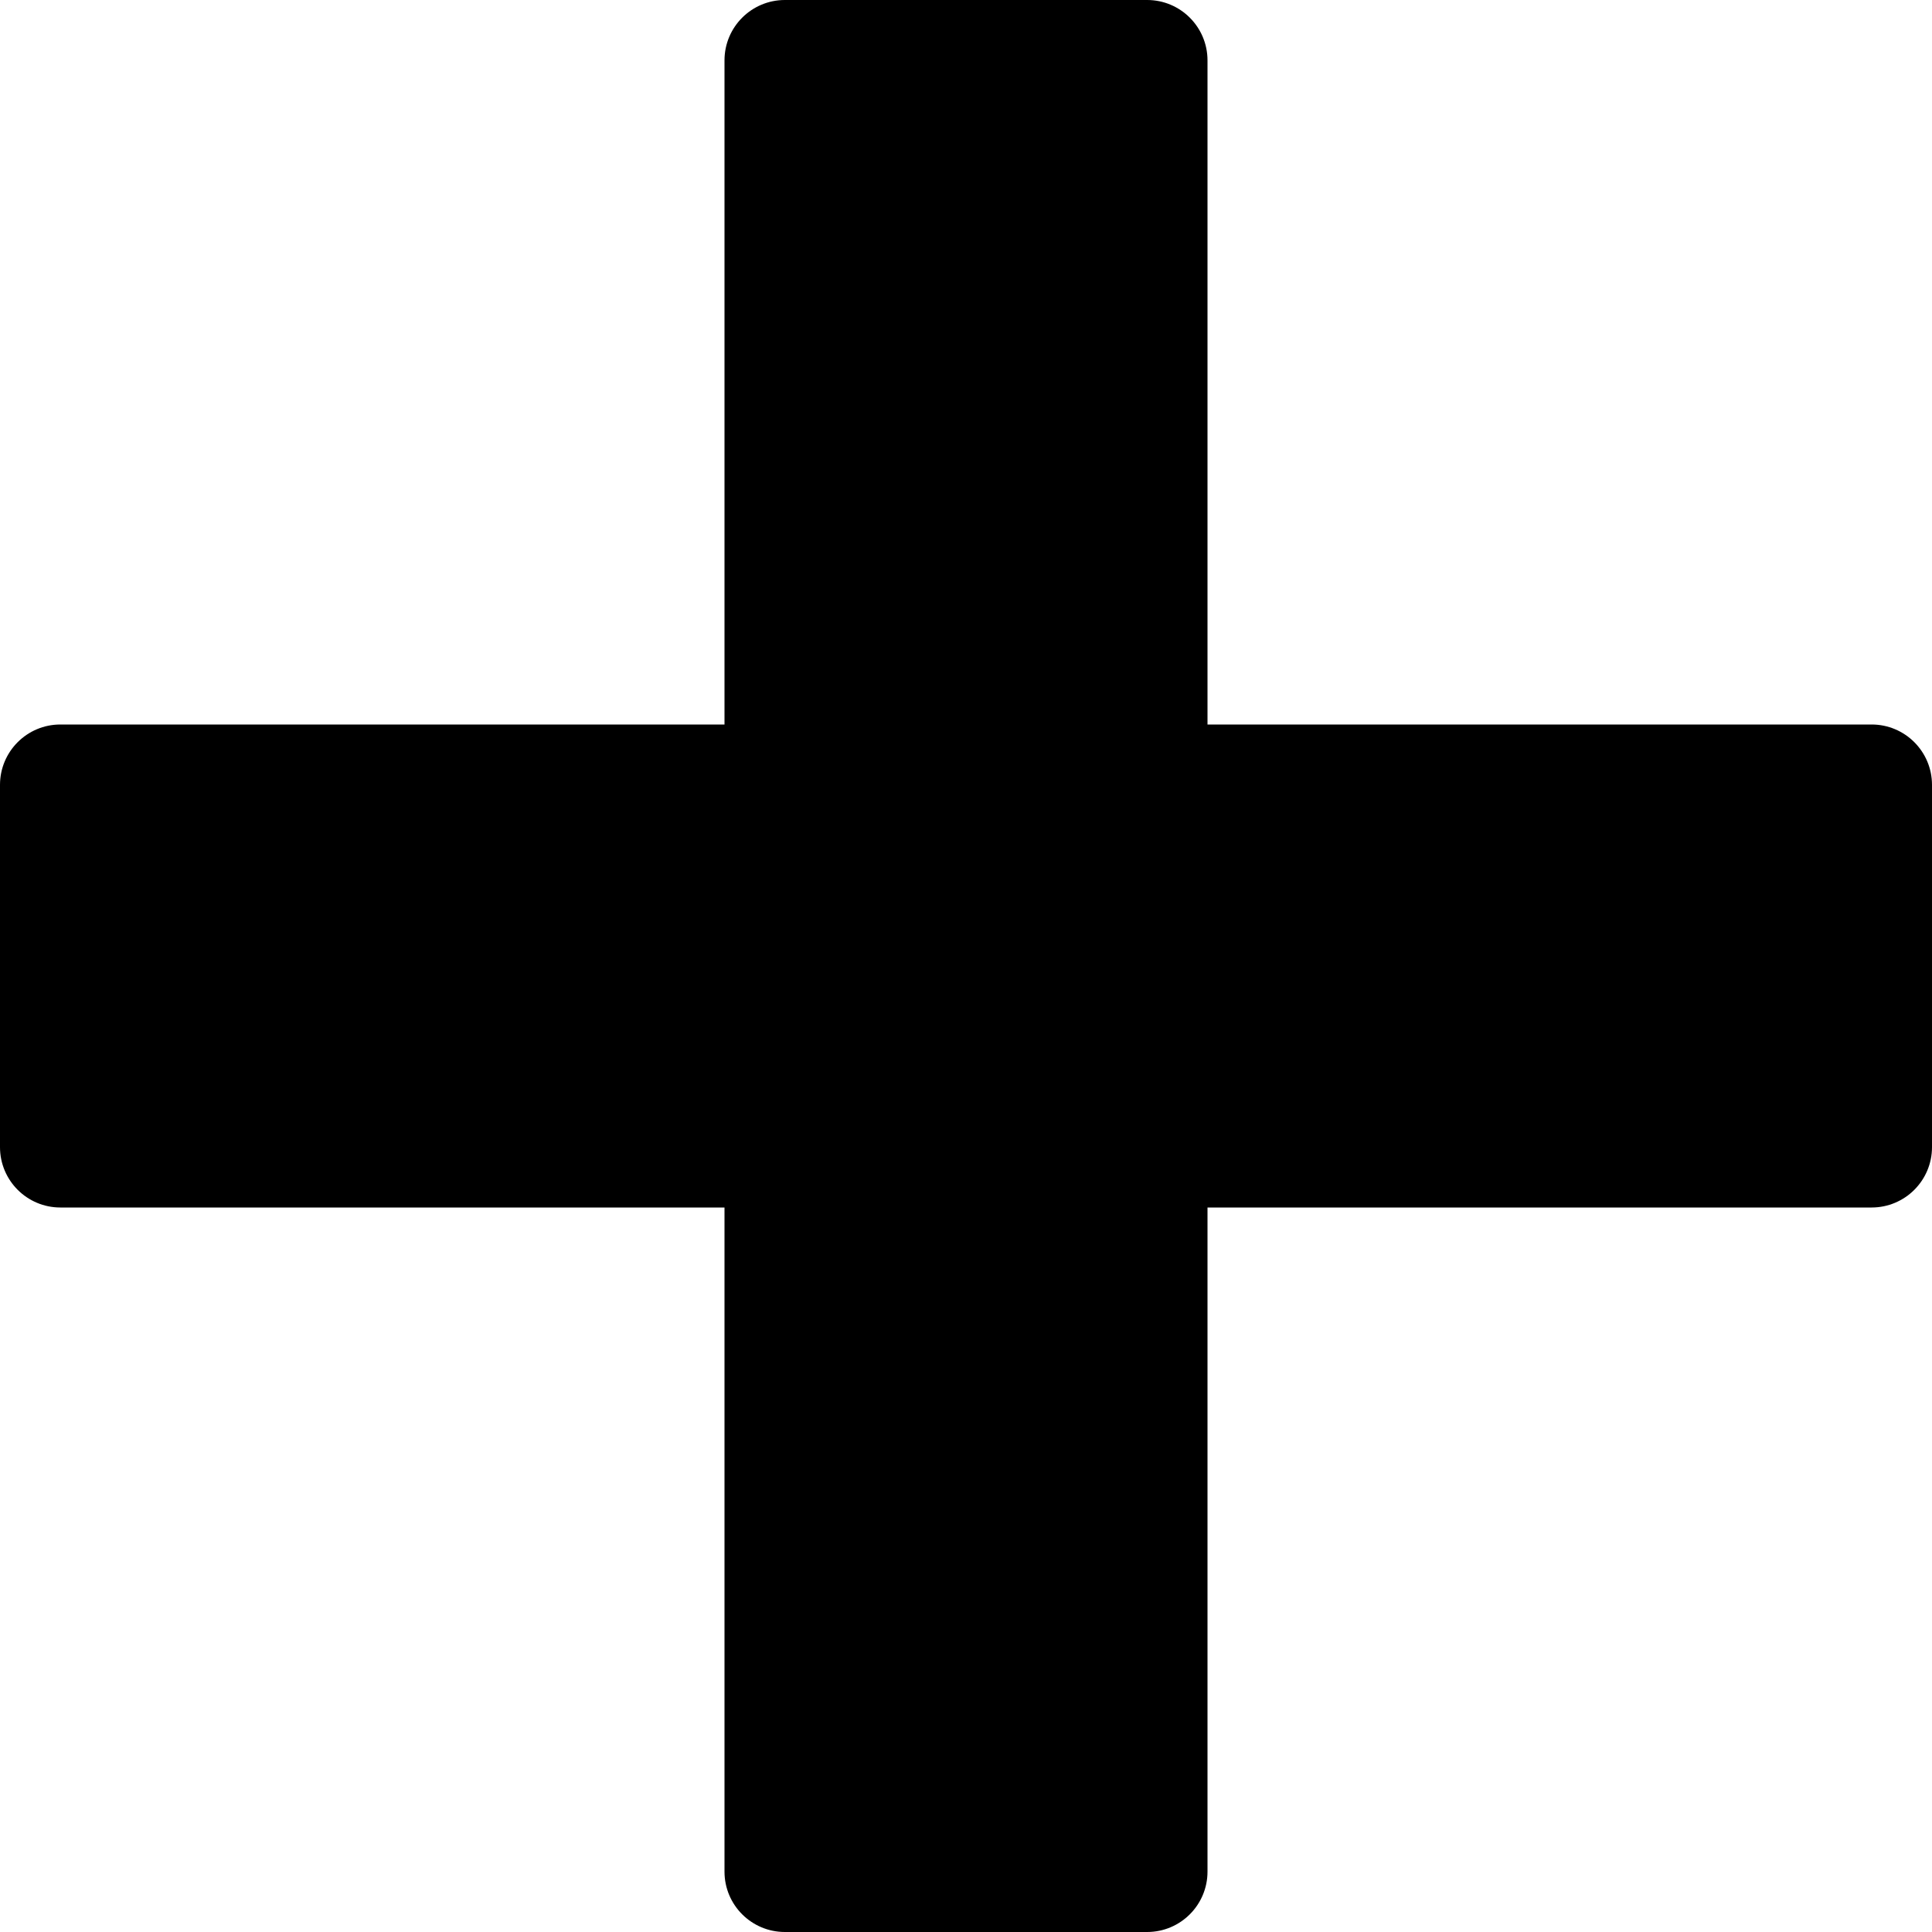
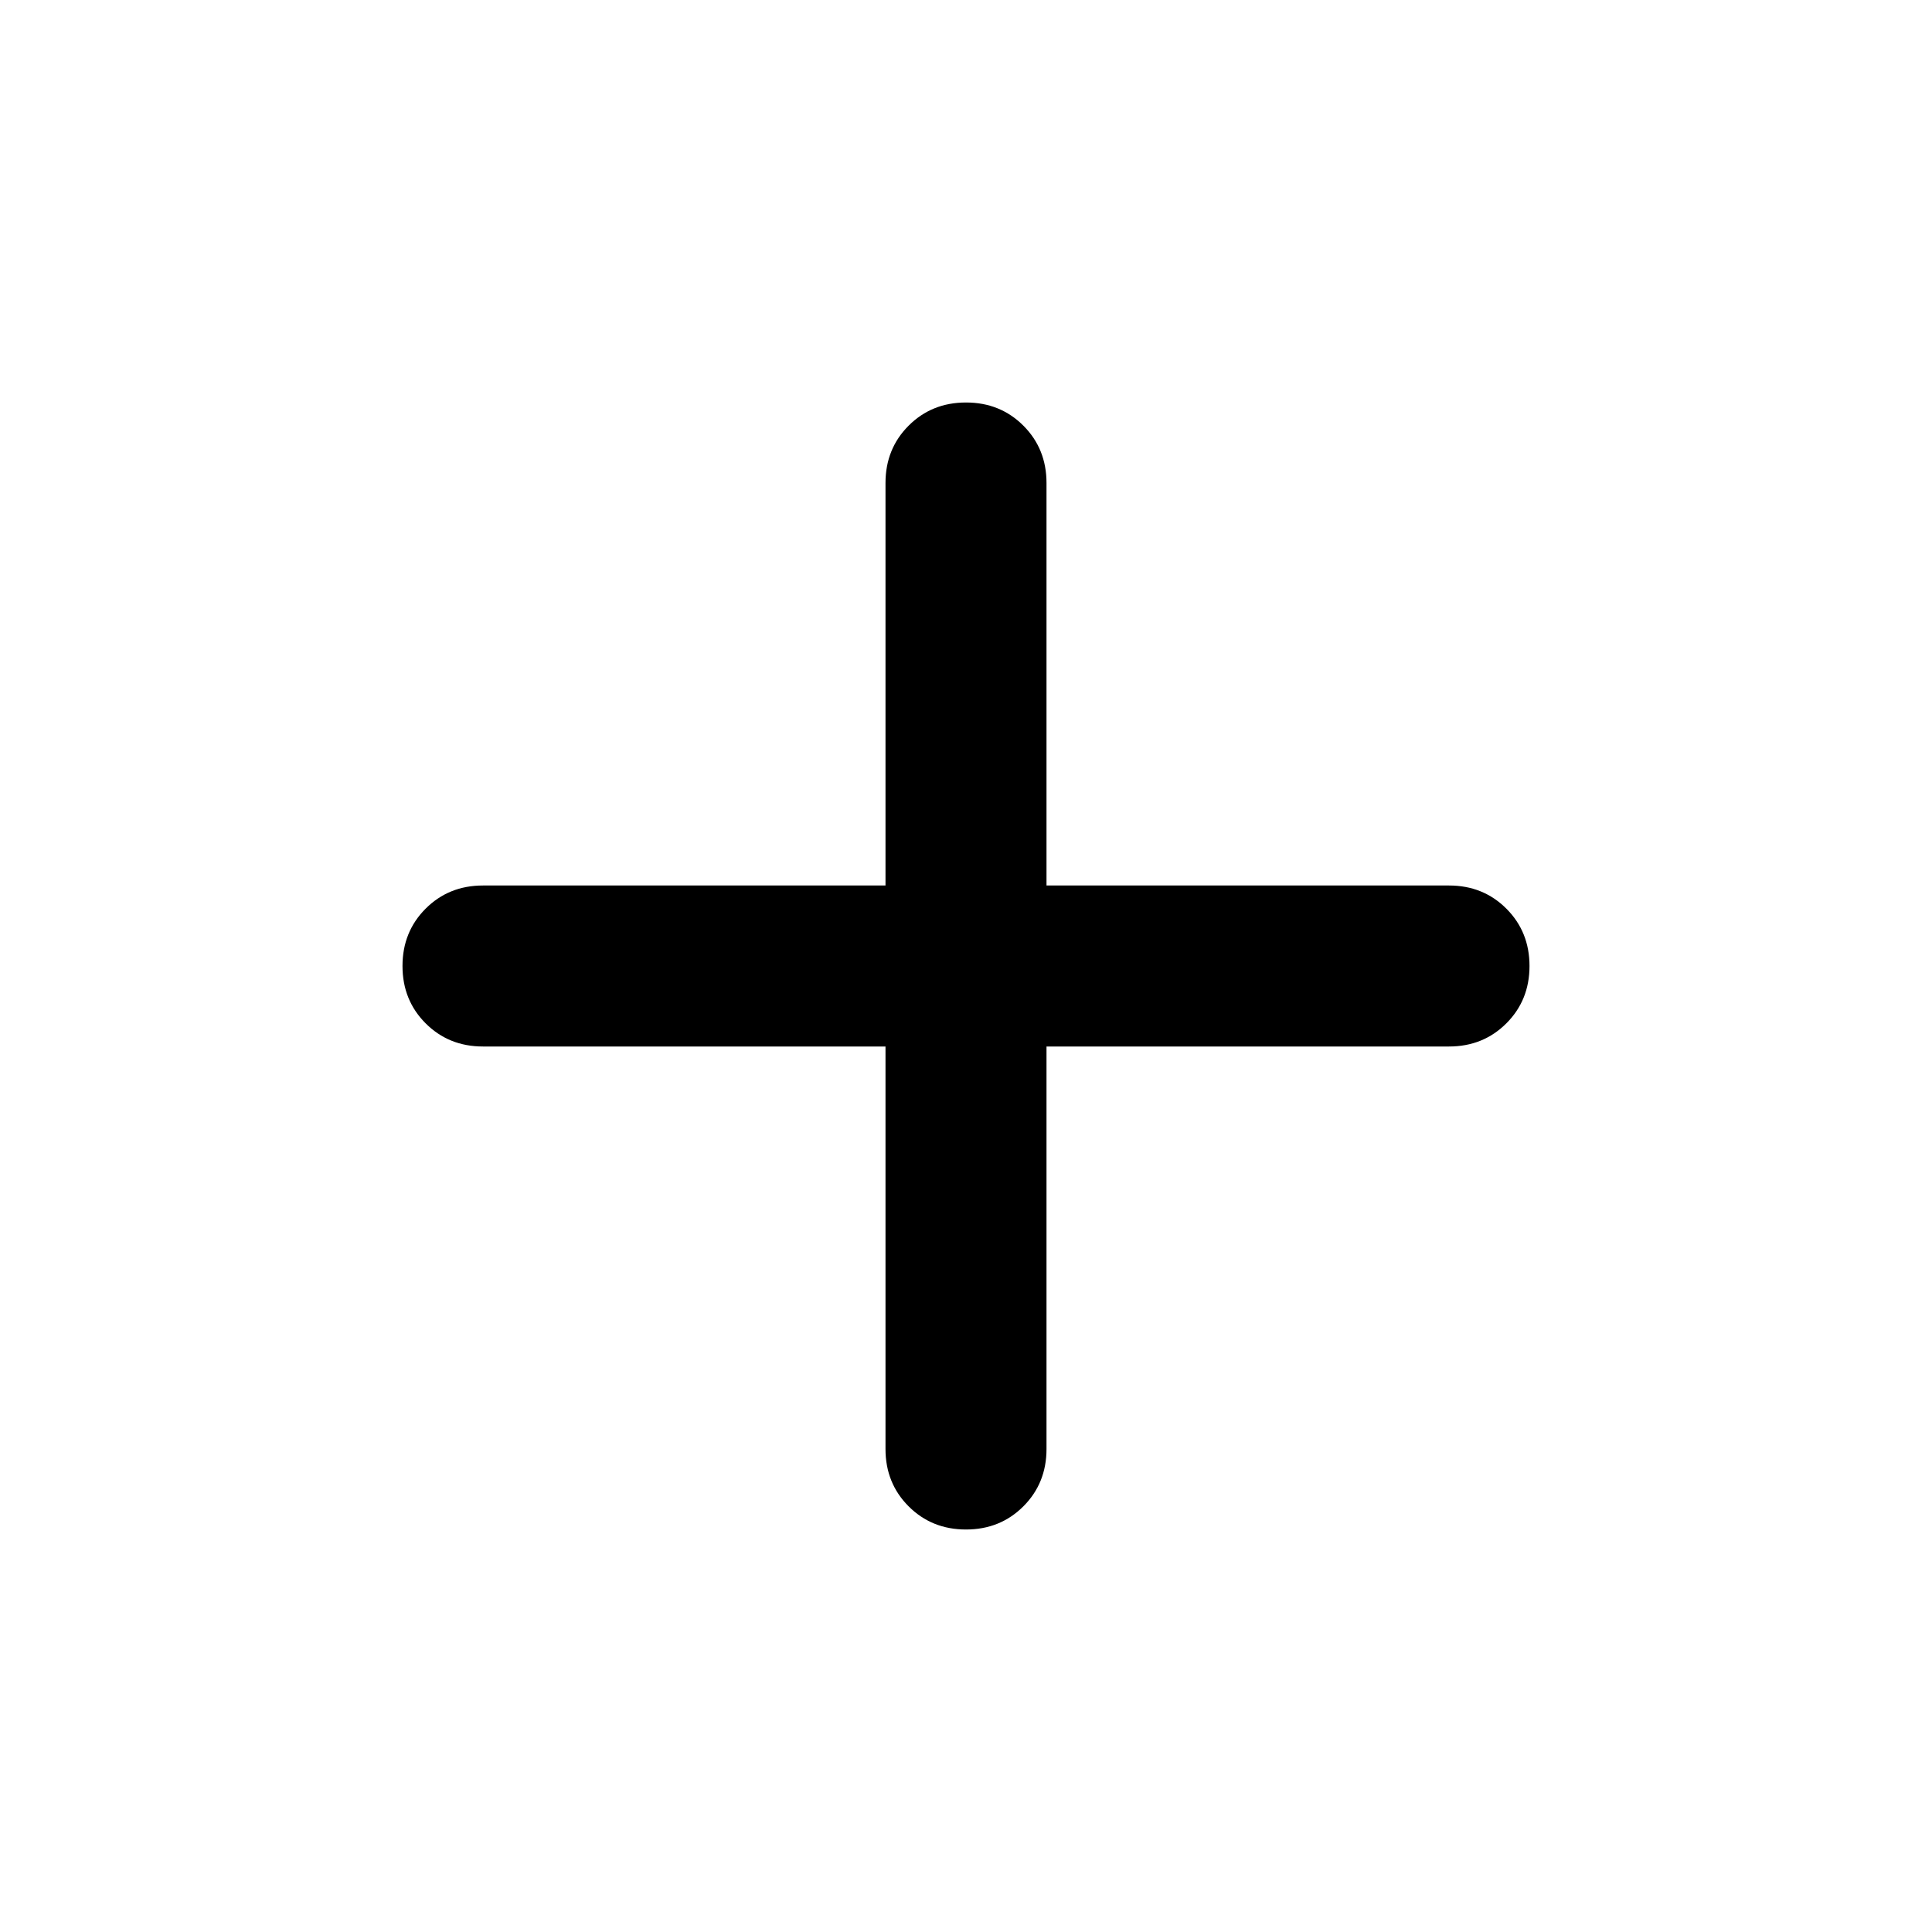
- <svg xmlns="http://www.w3.org/2000/svg" version="1.1" id="Capa_1" x="0px" y="0px" width="533.333px" height="533.333px" viewBox="0 0 533.333 533.333" style="enable-background:new 0 0 533.333 533.333;" xml:space="preserve">
-   <g>
-     <path d="M516.667,200H333.333V16.667C333.333,7.462,325.871,0,316.667,0h-100C207.462,0,200,7.462,200,16.667V200H16.667   C7.462,200,0,207.462,0,216.667v100c0,9.204,7.462,16.666,16.667,16.666H200v183.334c0,9.204,7.462,16.666,16.667,16.666h100   c9.204,0,16.667-7.462,16.667-16.666V333.333h183.333c9.204,0,16.667-7.462,16.667-16.666v-100   C533.333,207.462,525.871,200,516.667,200z" />
-   </g>
-   <g>
- </g>
-   <g>
- </g>
-   <g>
- </g>
-   <g>
- </g>
-   <g>
- </g>
-   <g>
- </g>
-   <g>
- </g>
-   <g>
- </g>
-   <g>
- </g>
-   <g>
- </g>
-   <g>
- </g>
-   <g>
- </g>
-   <g>
- </g>
-   <g>
- </g>
-   <g>
- </g>
+ <svg xmlns="http://www.w3.org/2000/svg" height="24" viewBox="0 -960 960 960" width="24">
+   <path d="M440-440H240q-17 0-28.5-11.5T200-480q0-17 11.5-28.5T240-520h200v-200q0-17 11.5-28.5T480-760q17 0 28.5 11.5T520-720v200h200q17 0 28.5 11.5T760-480q0 17-11.5 28.5T720-440H520v200q0 17-11.5 28.5T480-200q-17 0-28.5-11.5T440-240v-200Z" />
</svg>
